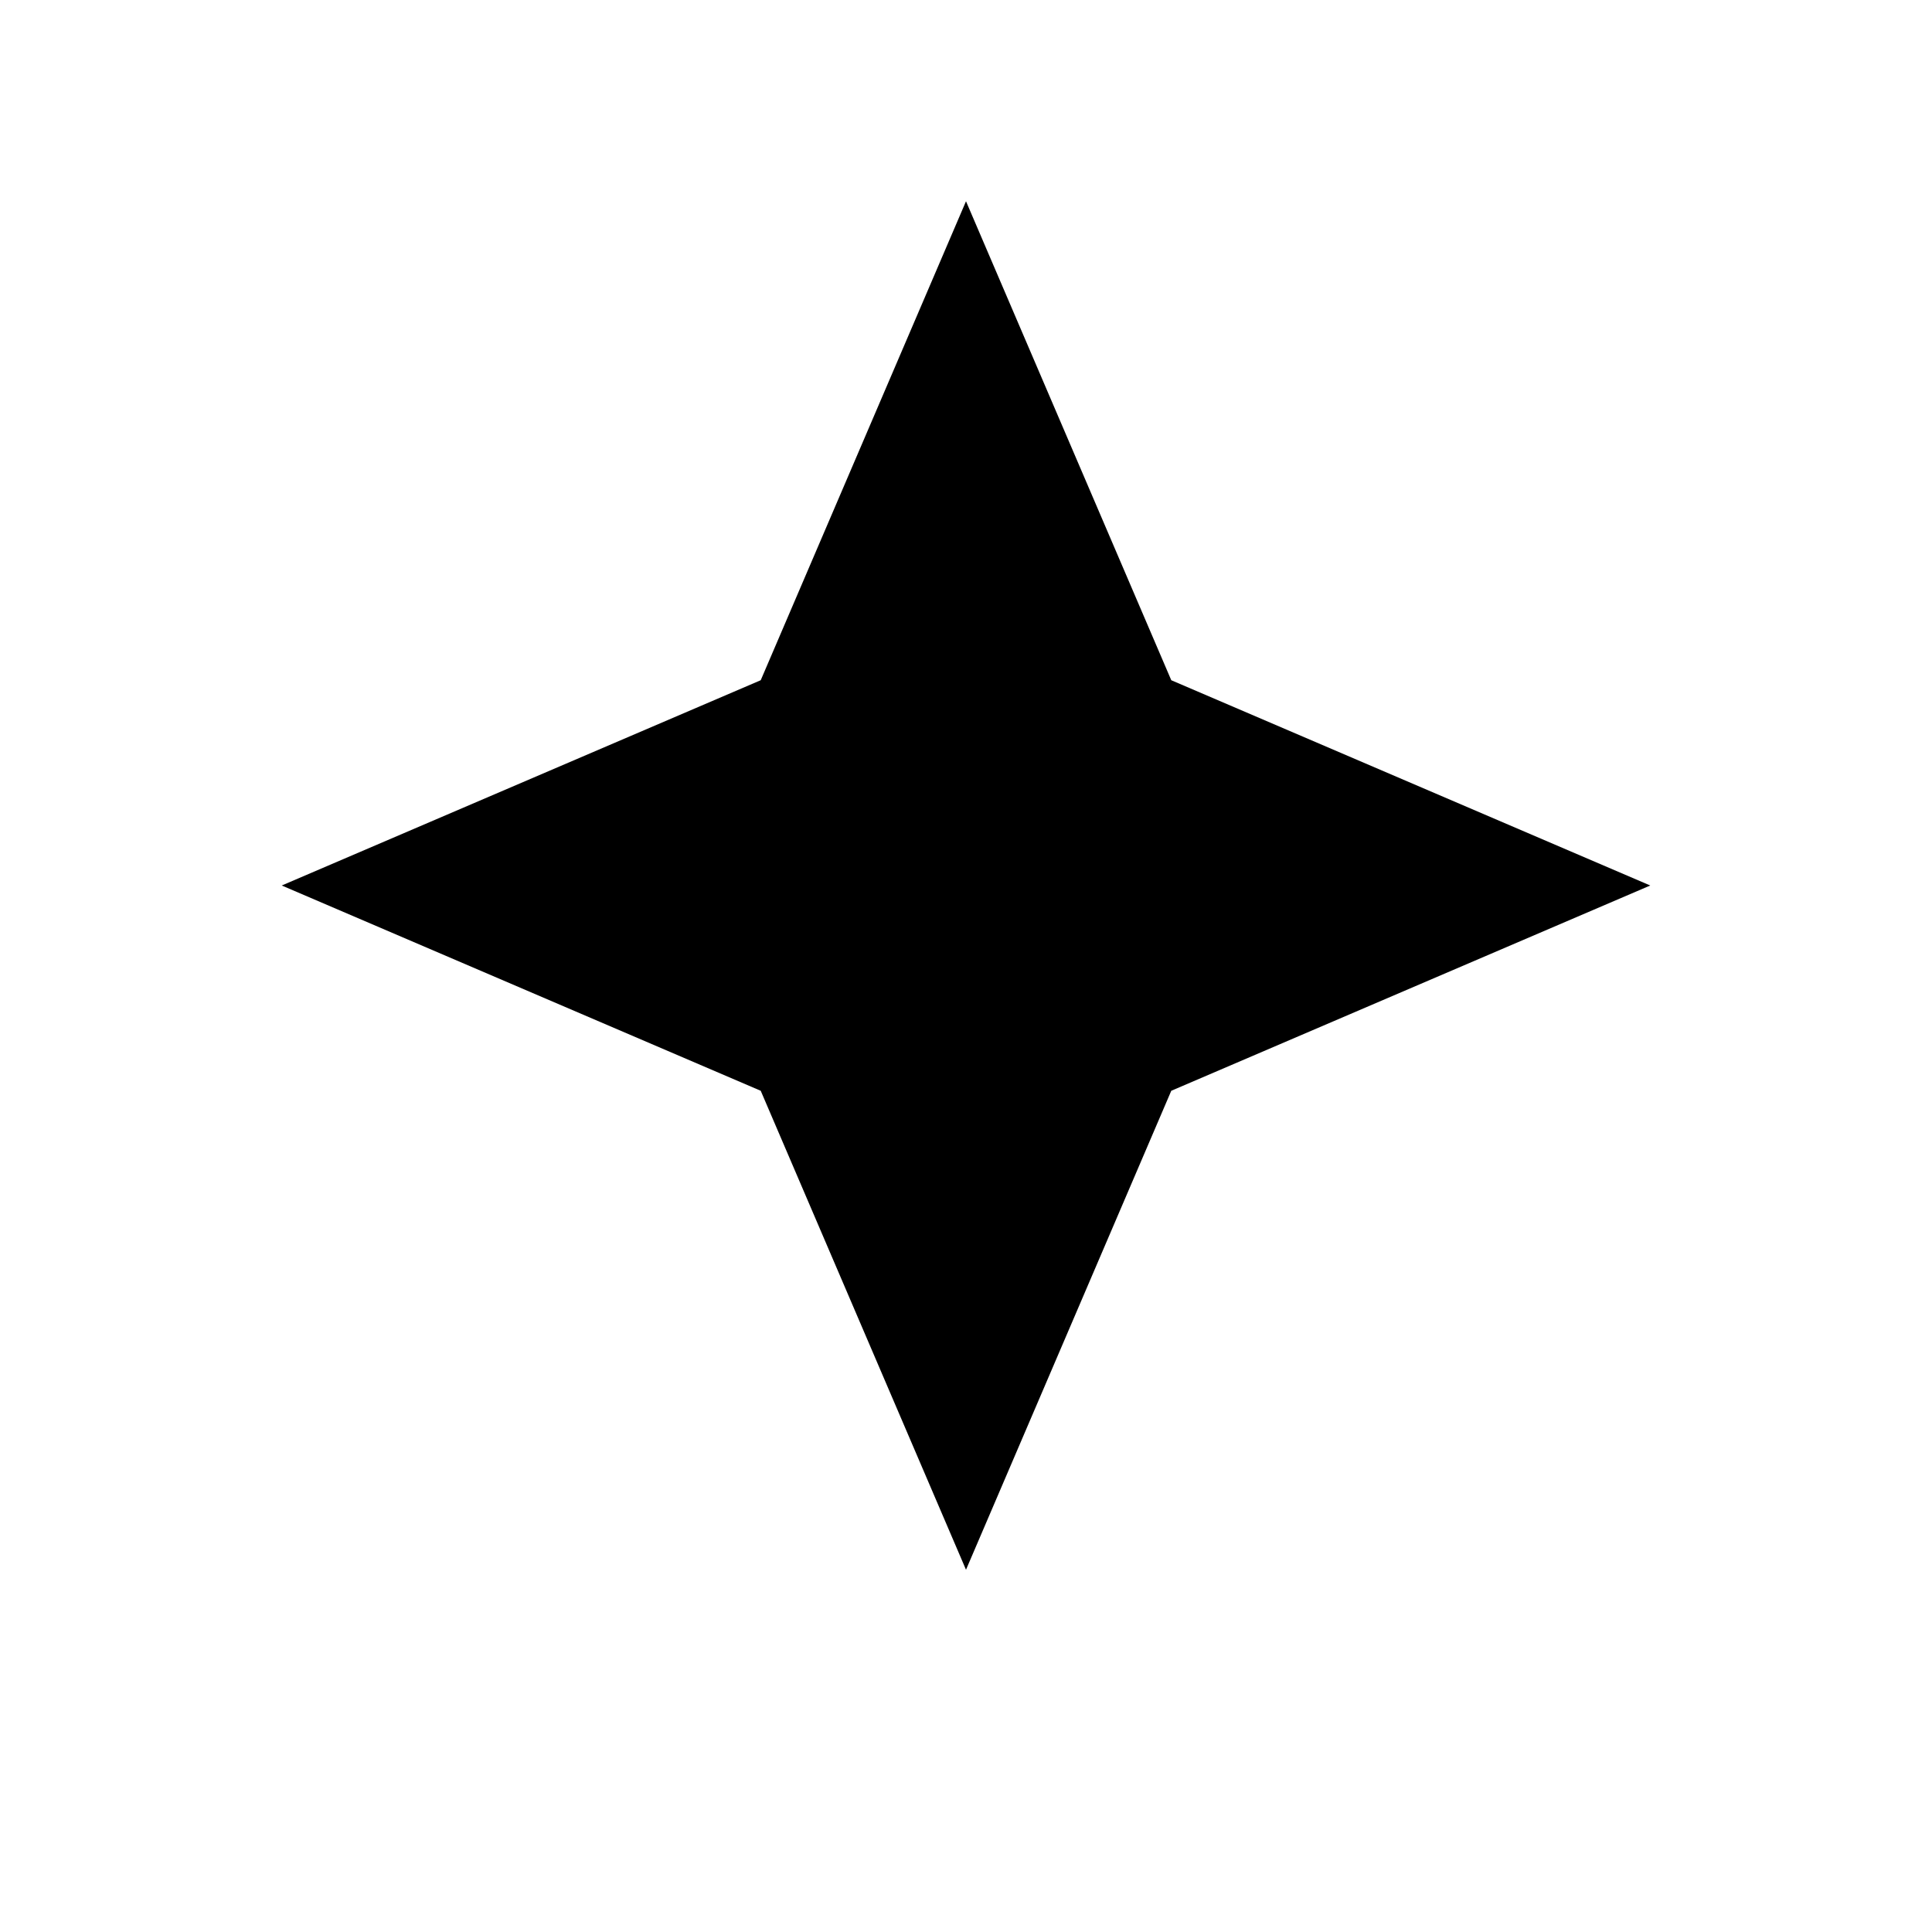
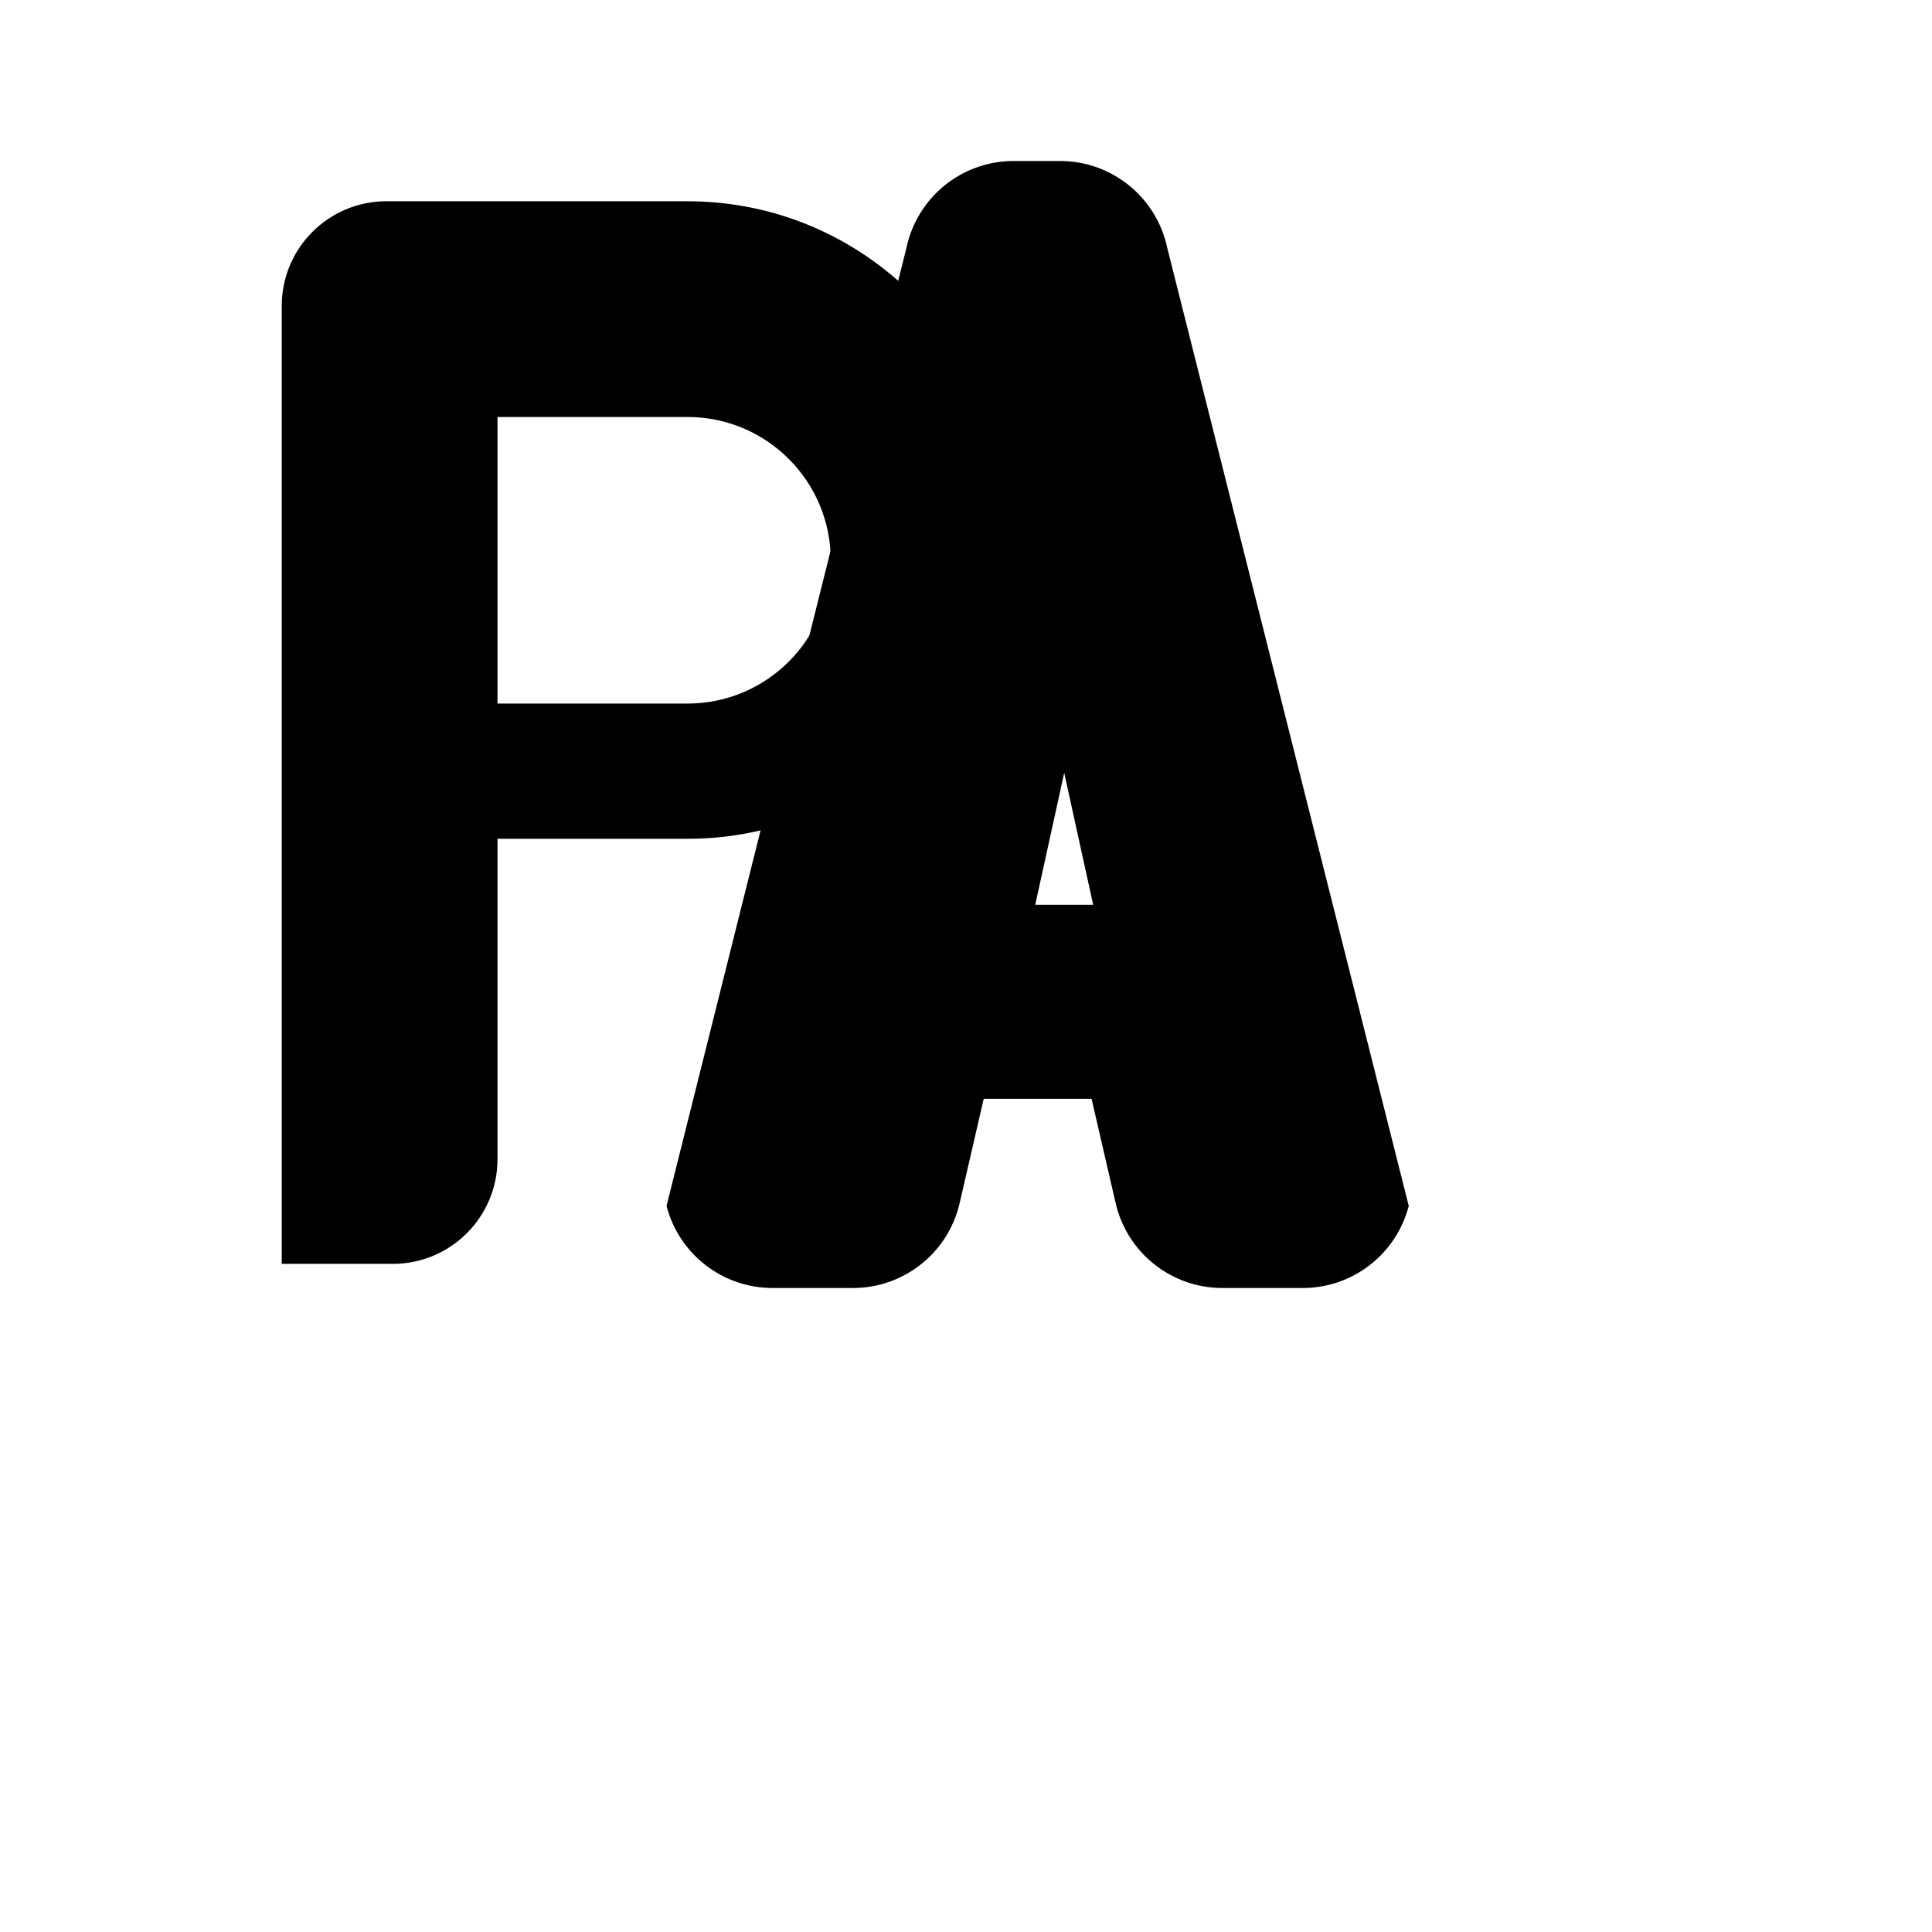
<svg xmlns="http://www.w3.org/2000/svg" width="24" height="24" viewBox="0 0 24 24" fill="none">
-   <path d="M12 2.5L14.55 8.45L20.5 11L14.55 13.55L12 19.5L9.45 13.55L3.5 11L9.45 8.45L12 2.5Z" fill="black" />
-   <circle cx="12" cy="11" r="2.15" fill="black" />
+   <path fill="#000" fill-rule="evenodd" d="M3.5 3.8c0-.718.582-1.3 1.3-1.3h3.74a3.96 3.96 0 0 1 0 7.92H6.18v3.98c0 .718-.582 1.3-1.3 1.3H3.5V3.8Zm2.68 1.38v3.56h2.36a1.78 1.78 0 0 0 0-3.56H6.18Z" clip-rule="evenodd" />
+   <path fill="#000" fill-rule="evenodd" d="M11.26 3.08A1.36 1.36 0 0 1 12.58 2h.6a1.36 1.36 0 0 1 1.32 1.08l3 11.9A1.36 1.36 0 0 1 16.18 16h-1a1.36 1.36 0 0 1-1.32-1.05l-.3-1.3h-1.34l-.3 1.3A1.36 1.36 0 0 1 10.6 16h-1a1.36 1.36 0 0 1-1.32-1.02l2.98-11.9Zm1.6 8.16h.72l-.36-1.64-.36 1.64Z" clip-rule="evenodd" />
</svg>
